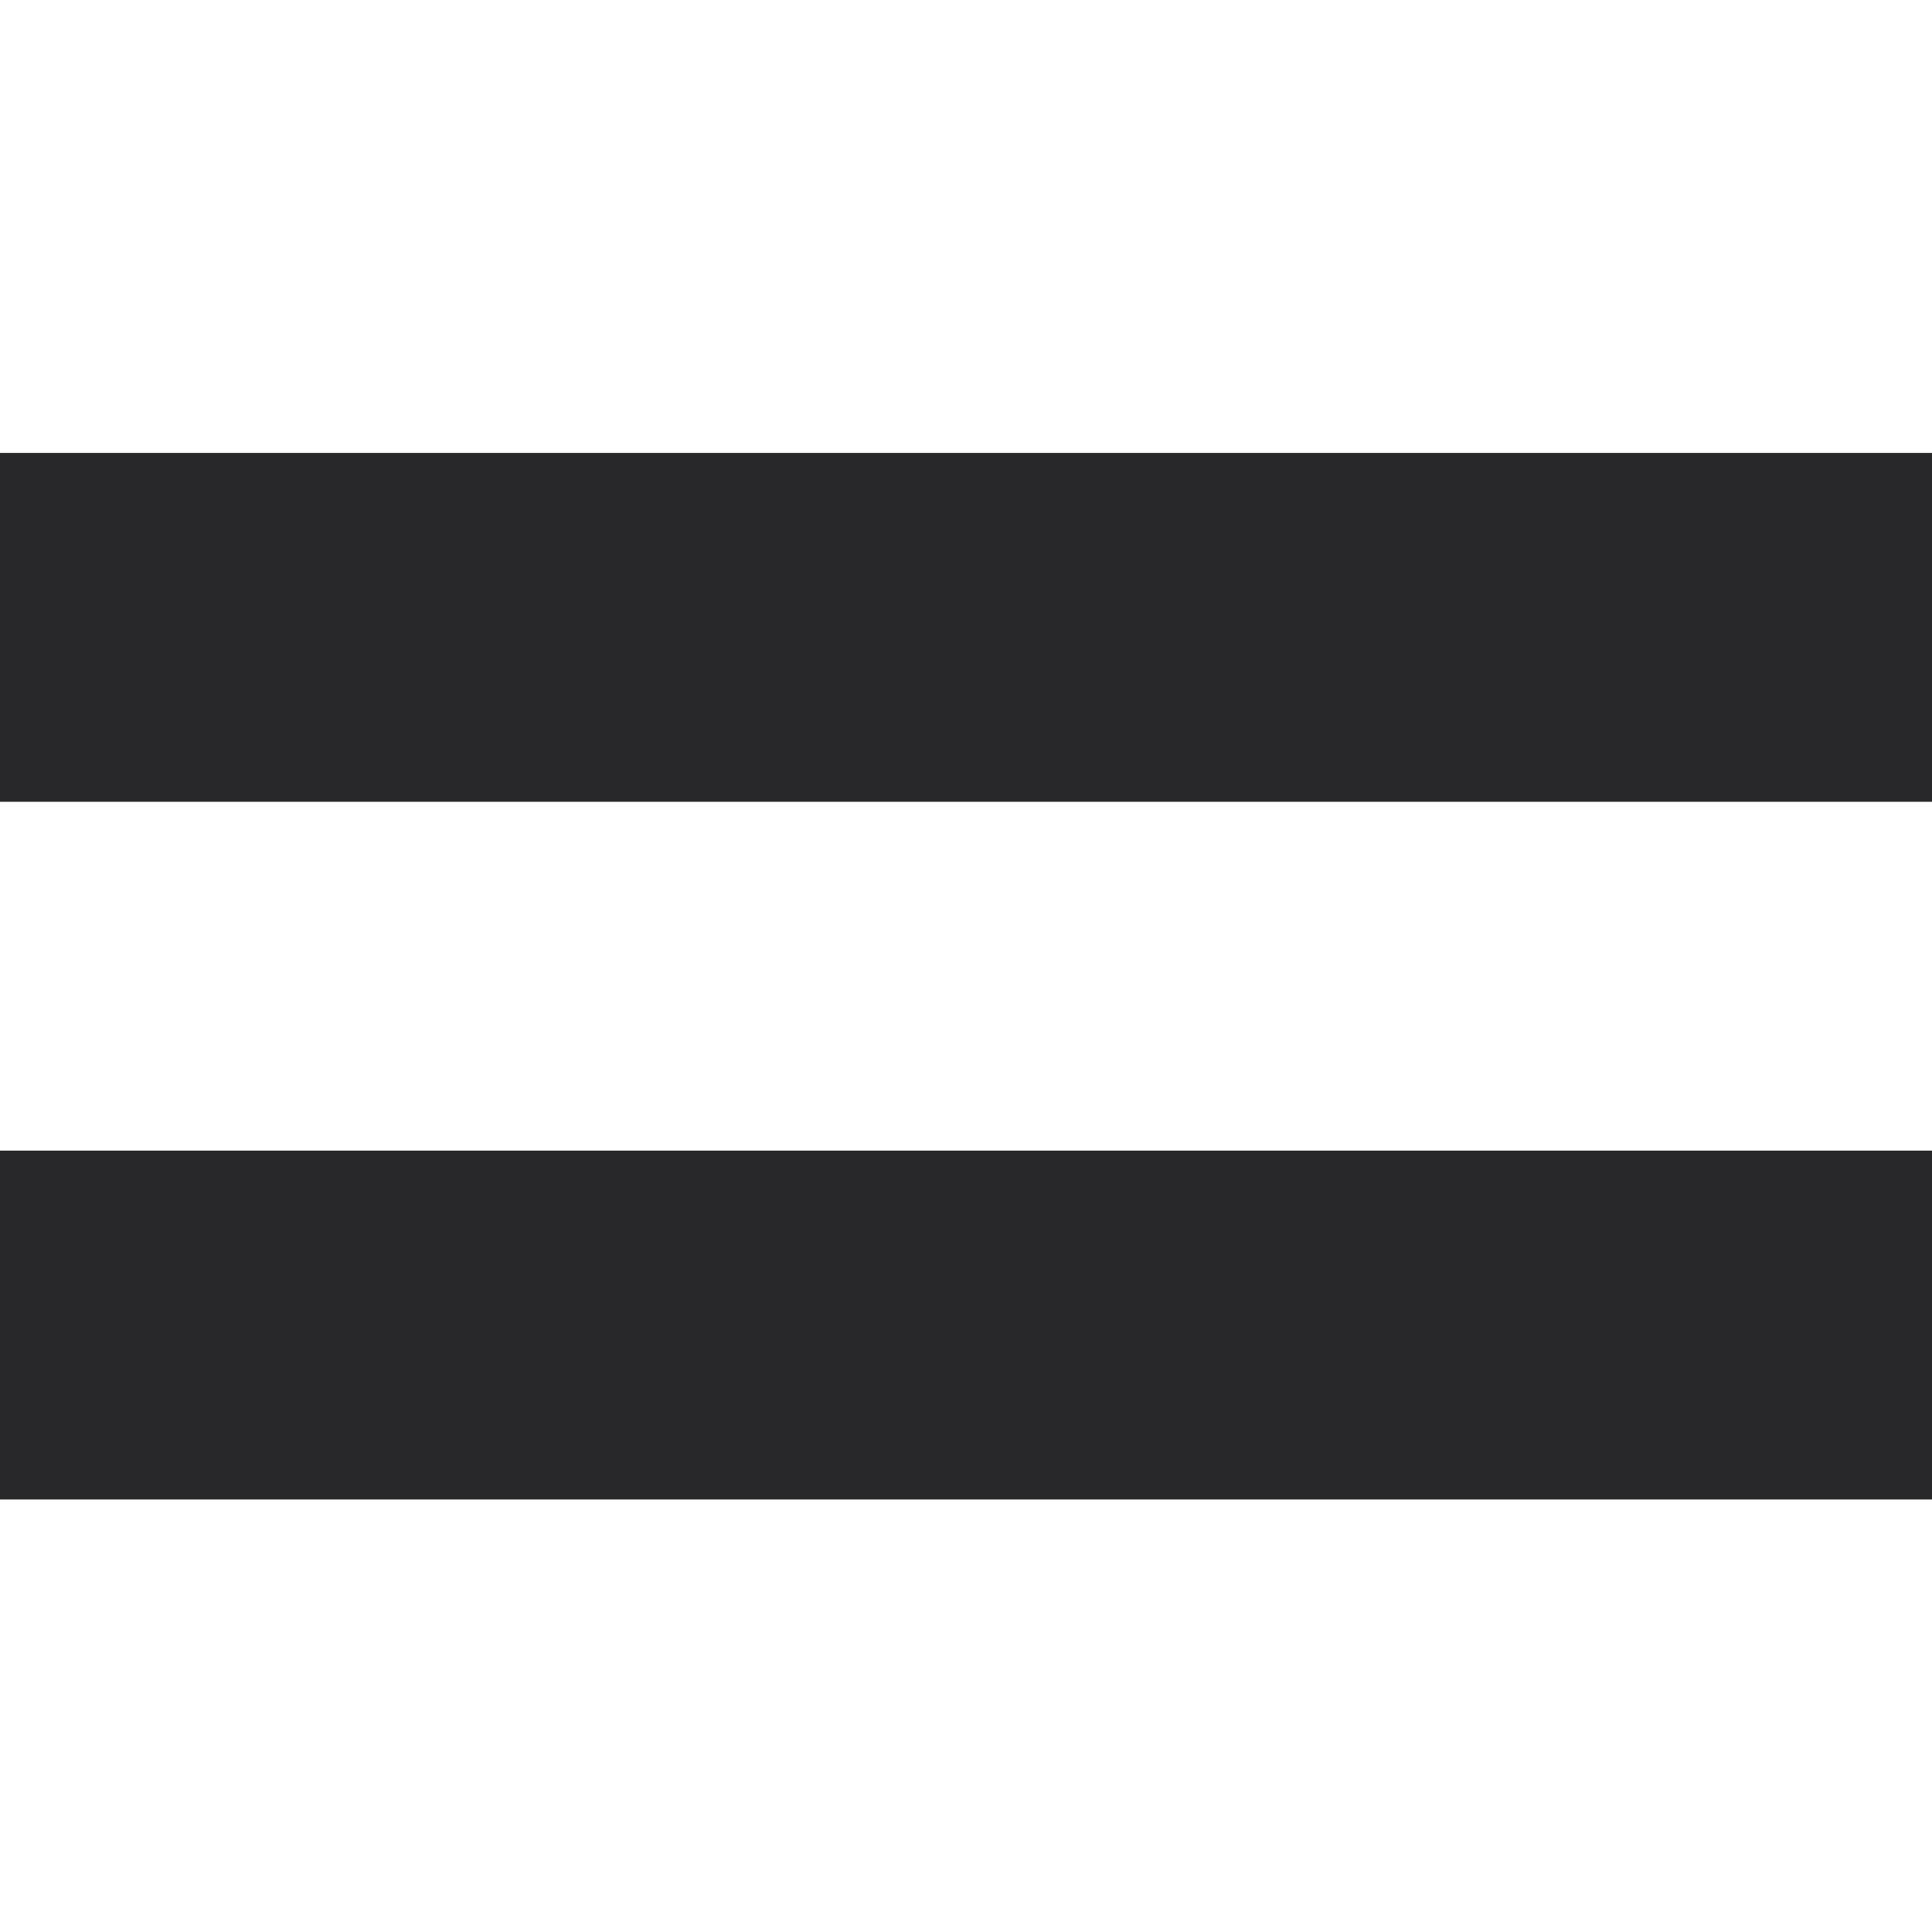
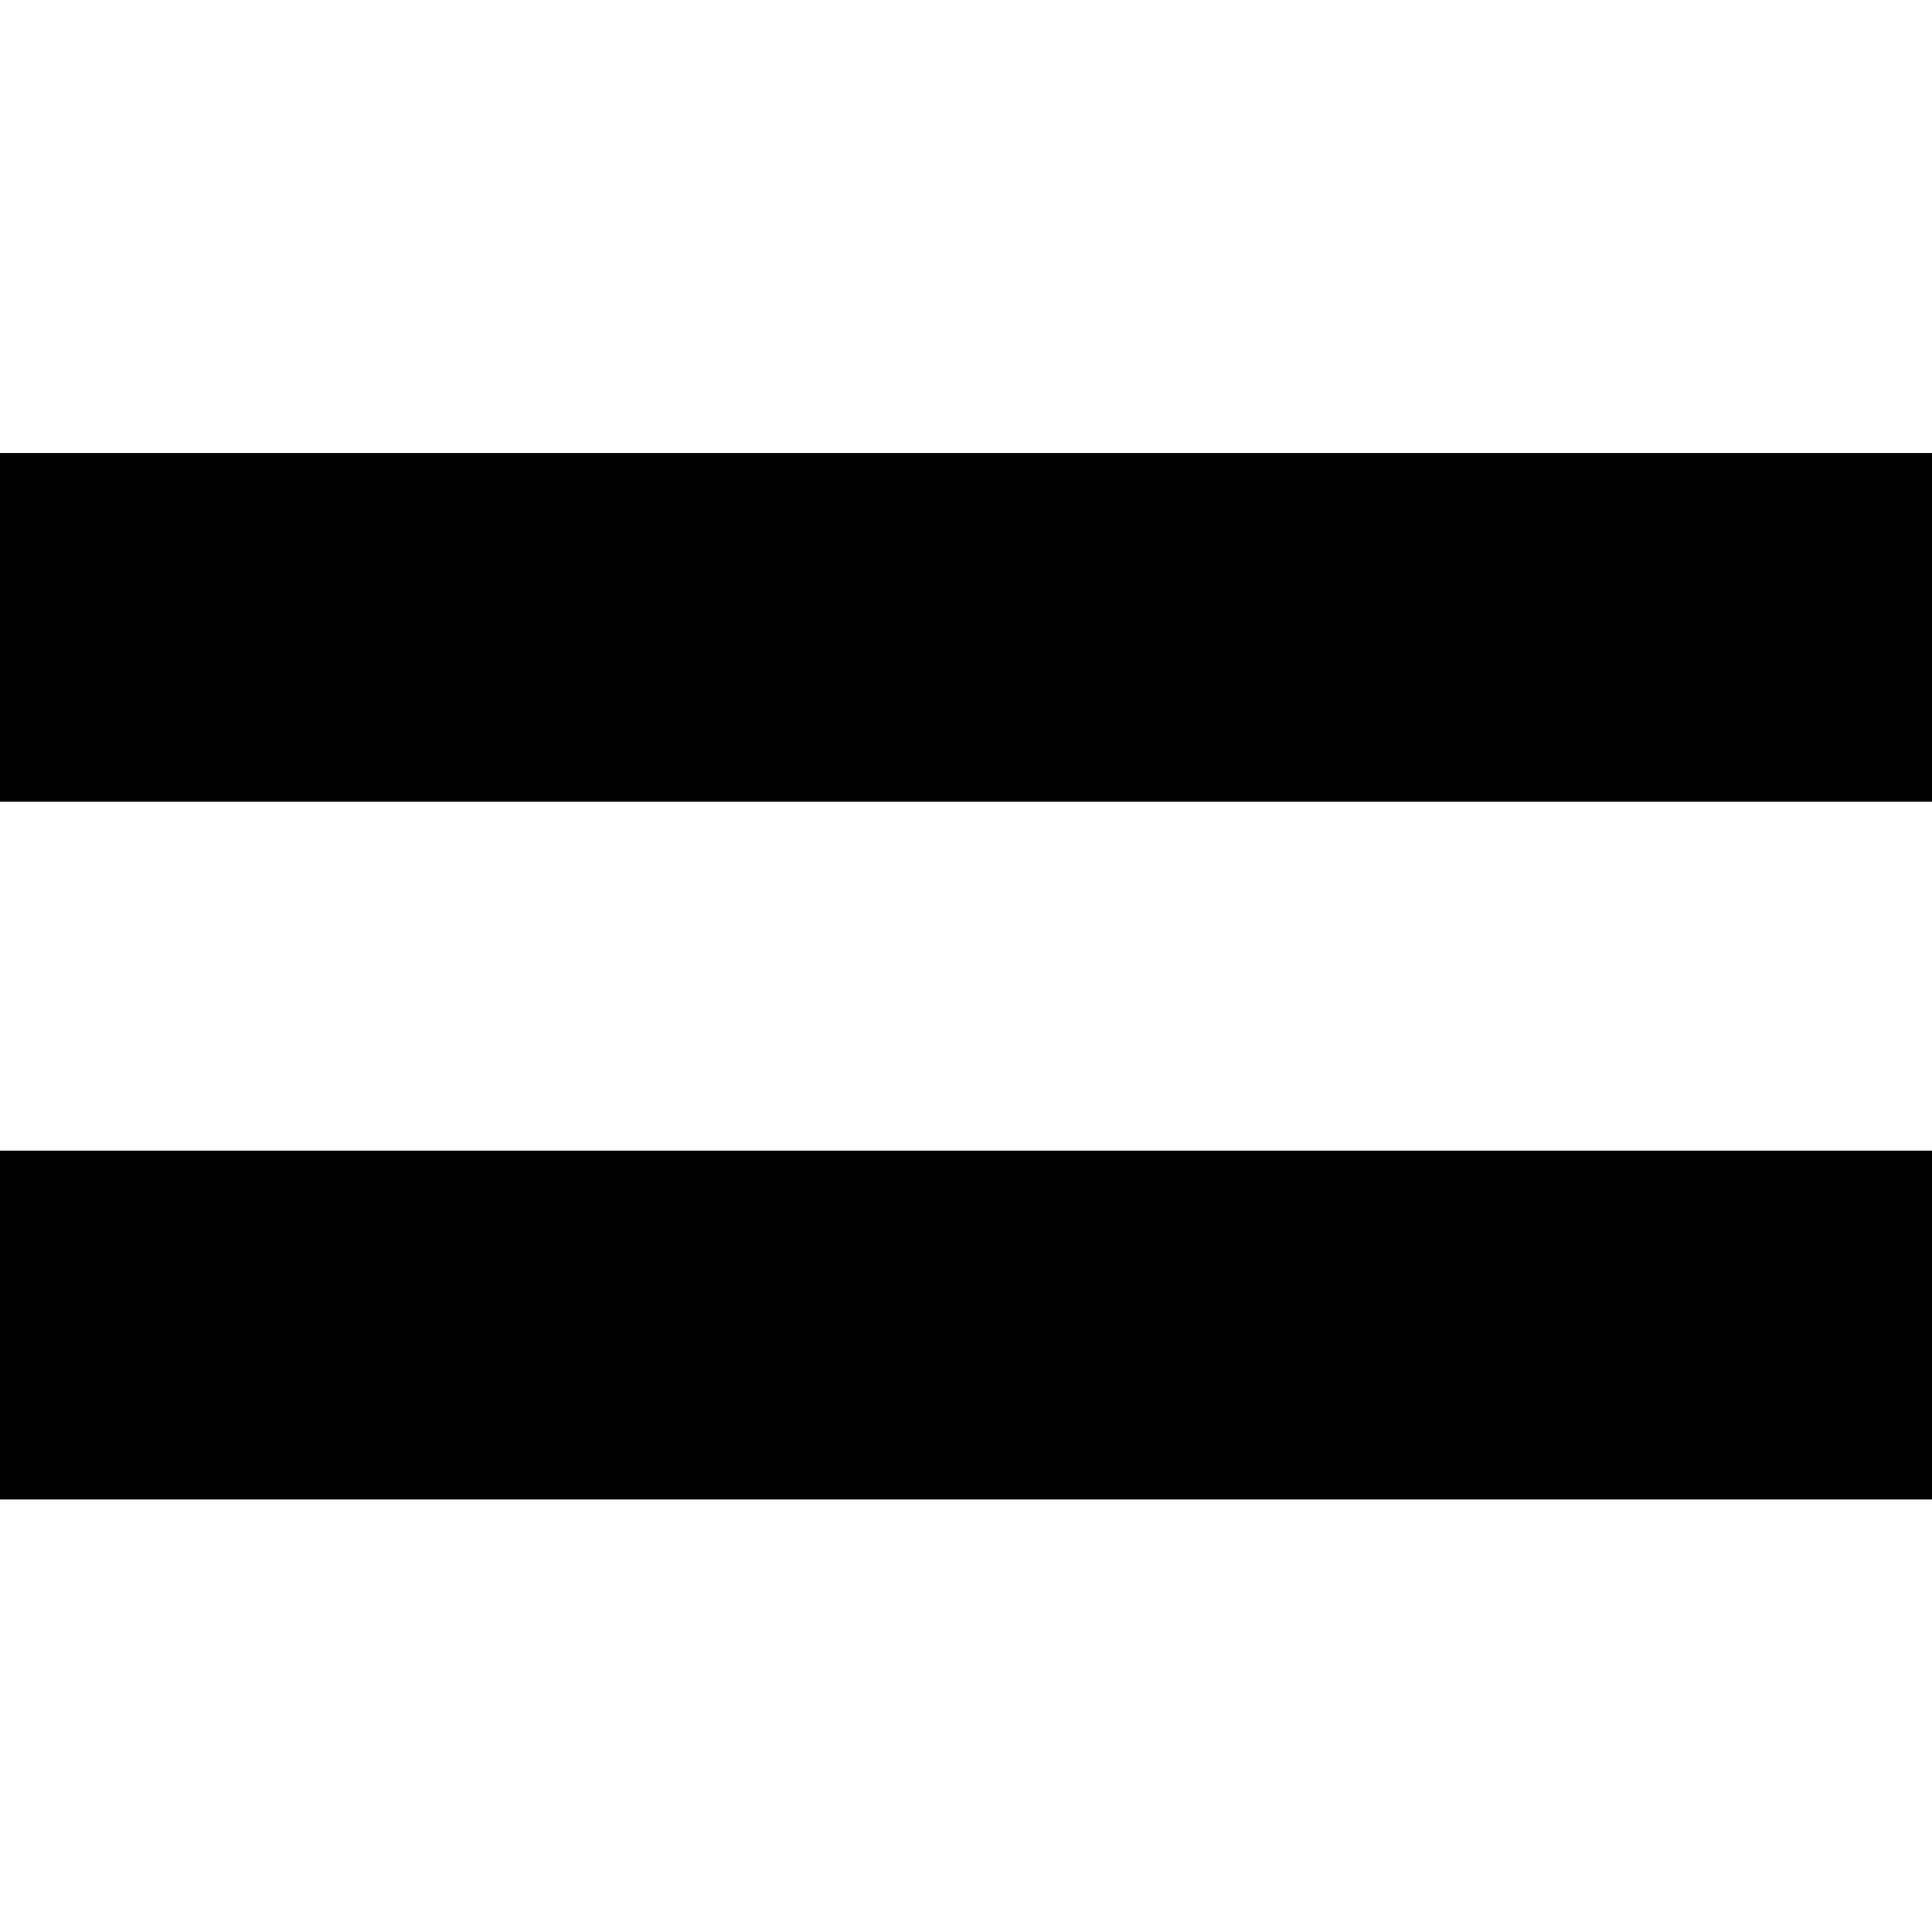
<svg xmlns="http://www.w3.org/2000/svg" width="30" height="30" viewBox="0 0 30 30" fill="none">
-   <path d="M17.709 7.033H30V12.45H17.709H12.292H0V7.033H12.292H17.709Z" fill="#28282A" />
-   <path d="M17.709 17.867H30V23.284H17.709H12.292H0V17.867H12.292H17.709Z" fill="#28282A" />
+   <path d="M17.709 7.033H30V12.45H17.709H12.292H0V7.033H12.292H17.709Z" fill="currentColor" />
+   <path d="M17.709 17.867H30V23.284H17.709H12.292H0V17.867H12.292H17.709Z" fill="currentColor" />
</svg>
